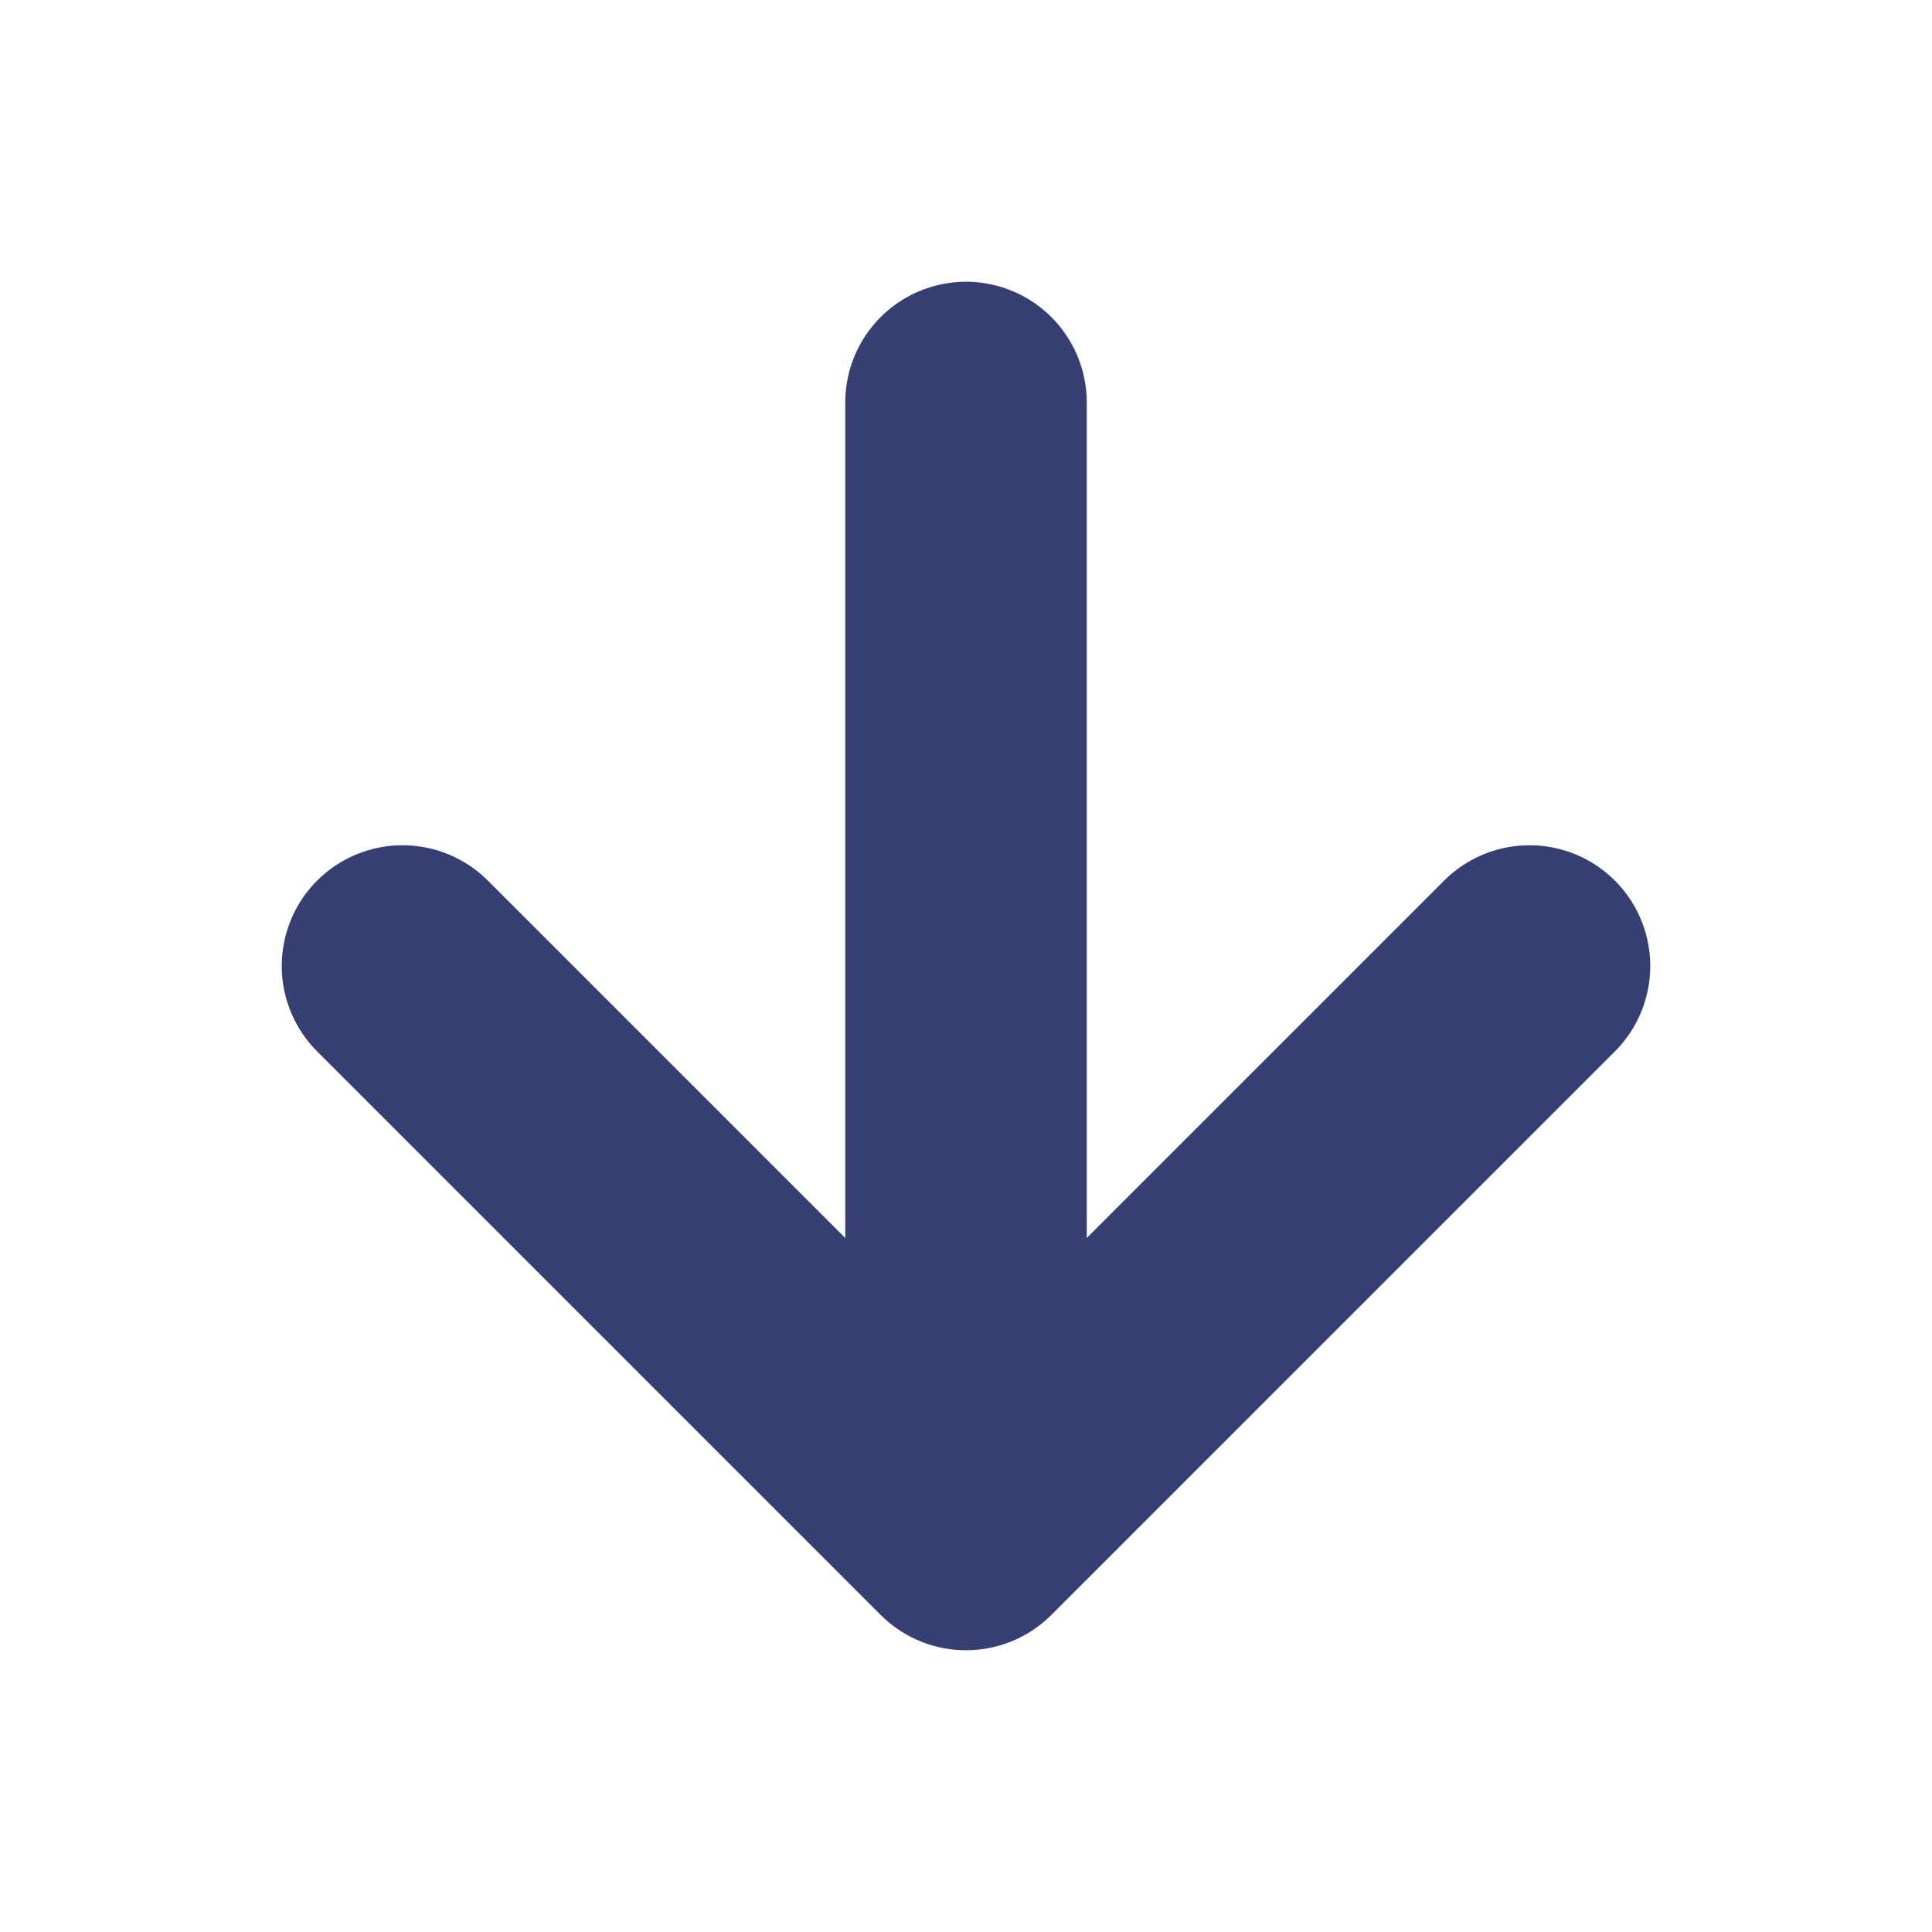
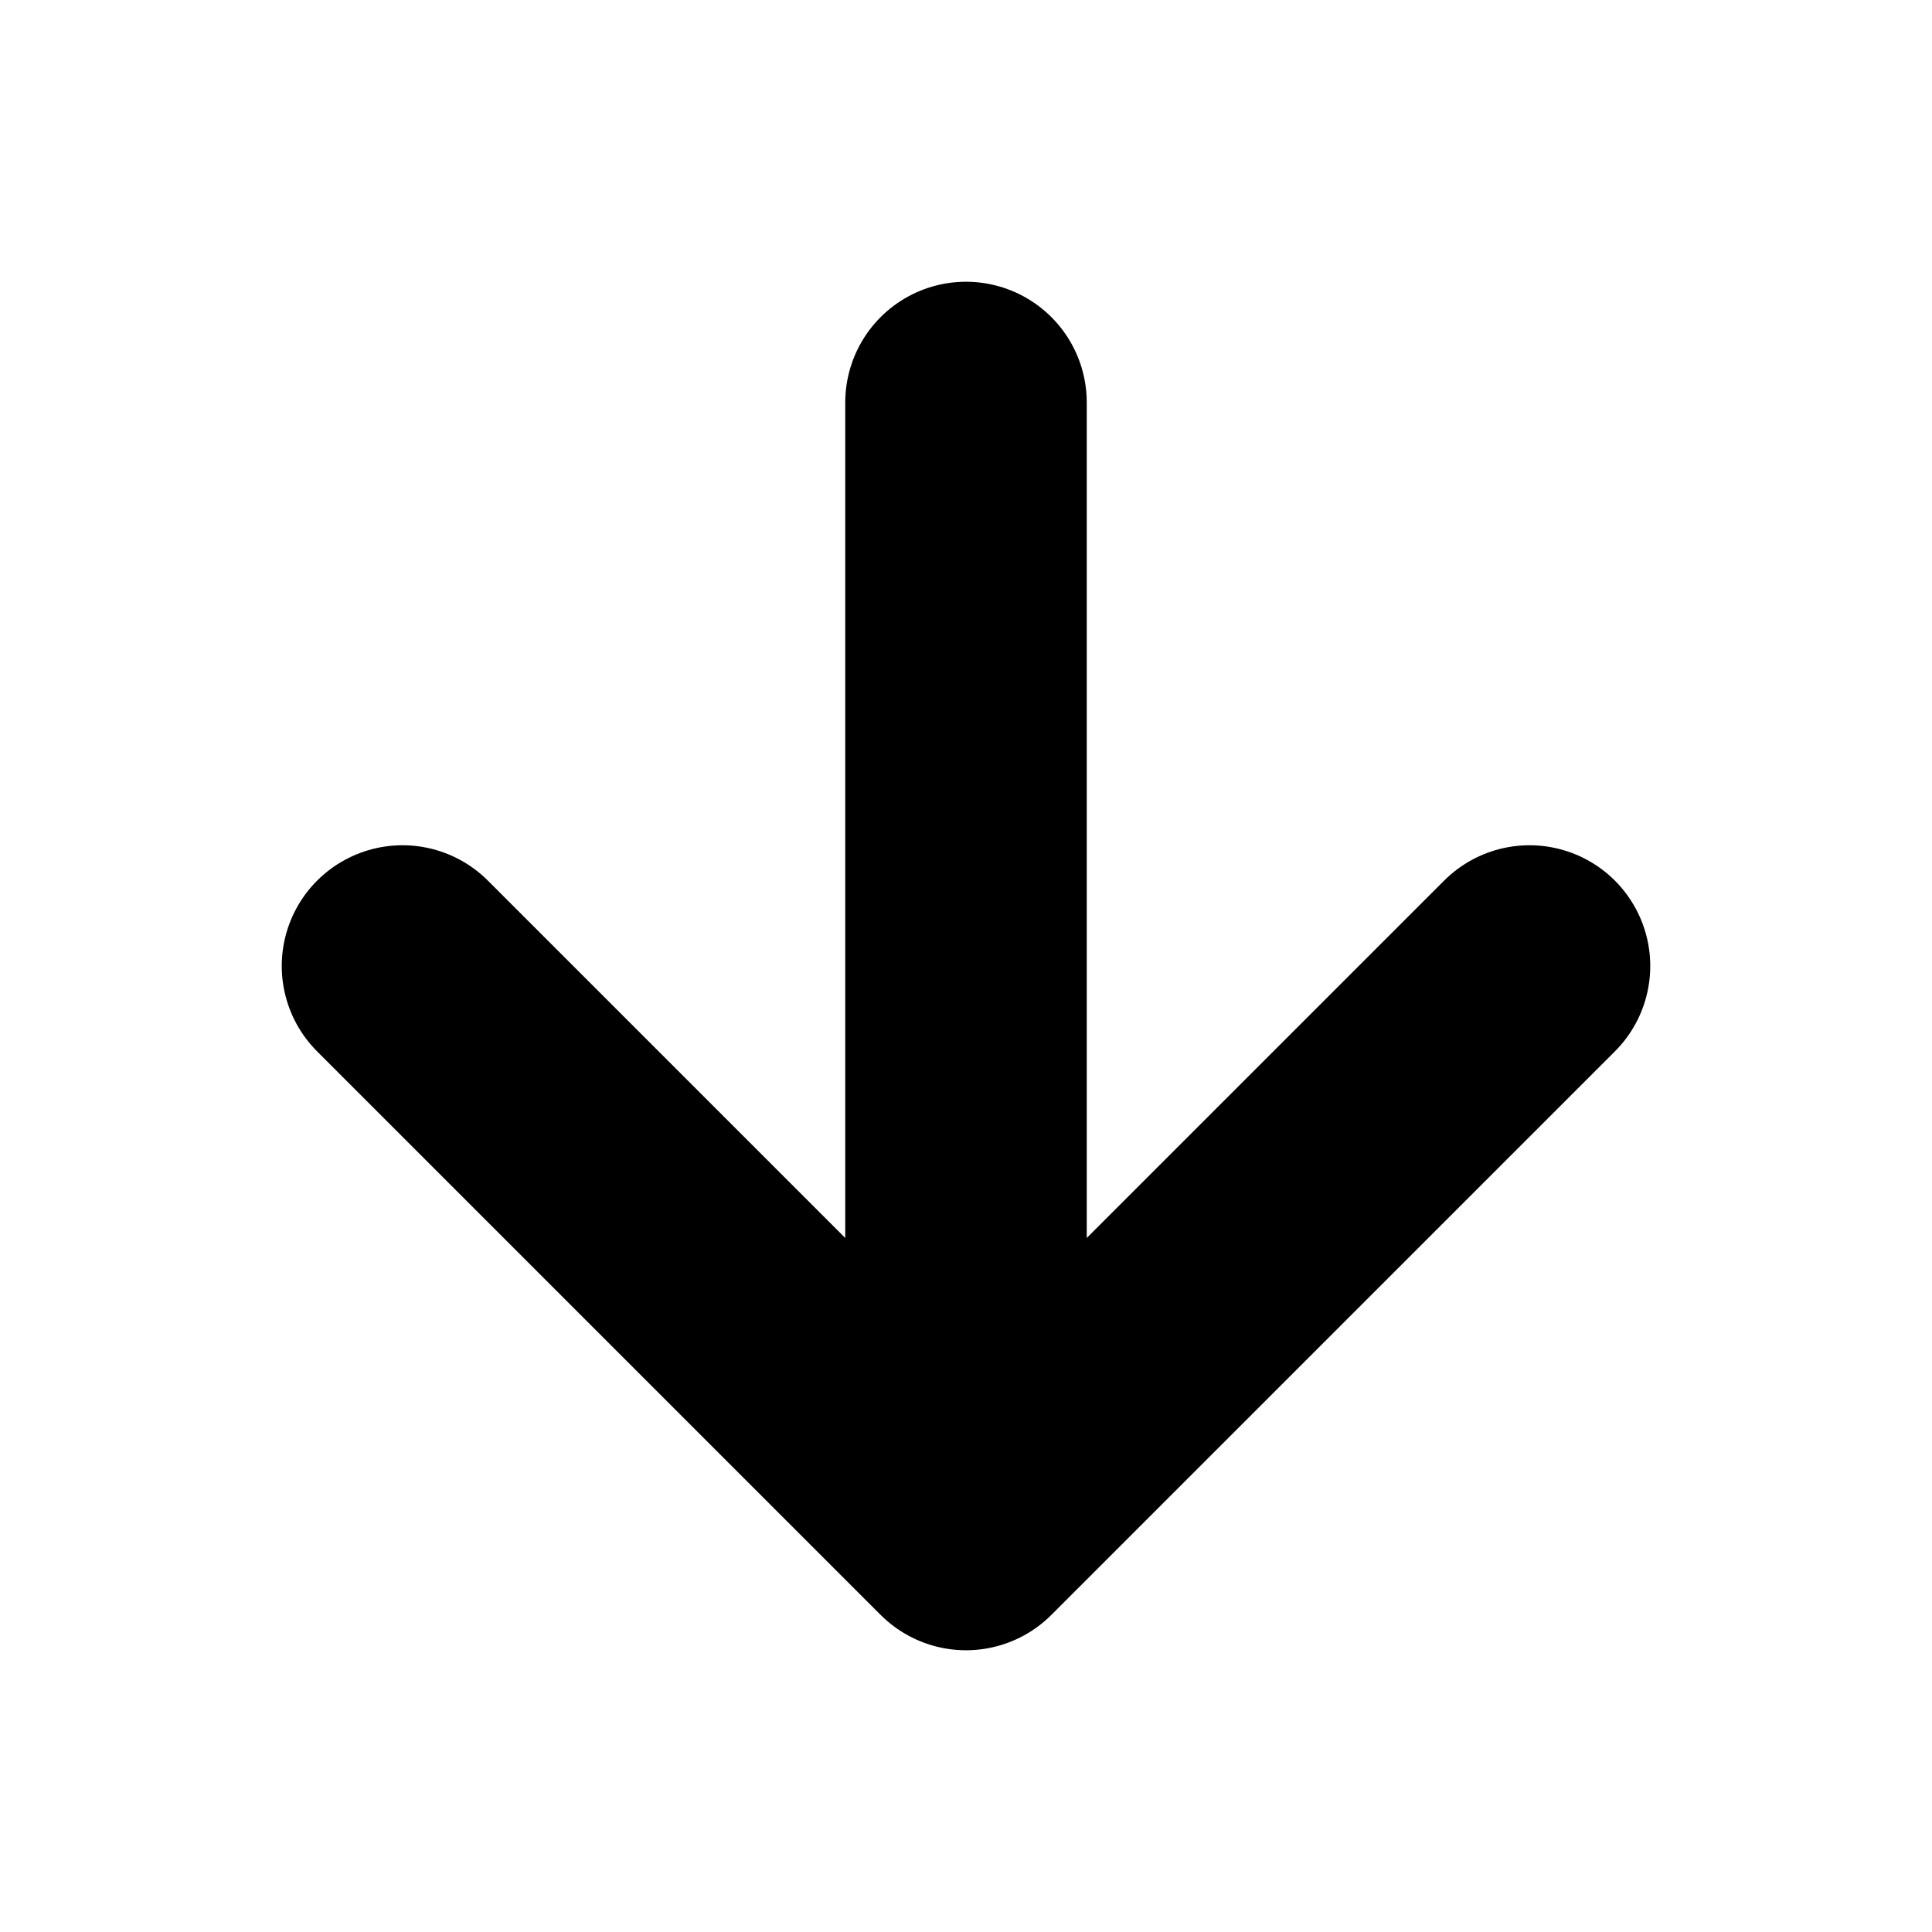
- <svg xmlns="http://www.w3.org/2000/svg" width="12" height="12" viewBox="0 0 12 12" fill="none">
-   <path d="M6 2.5V9.5M6 9.5L9.5 6M6 9.5L2.5 6" stroke="#363F72" stroke-width="1.5" stroke-linecap="round" stroke-linejoin="round" />
+ <svg xmlns="http://www.w3.org/2000/svg" viewBox="0 0 12 12" fill="none">
+   <path d="M6 2.5V9.5M6 9.5L9.5 6M6 9.5L2.5 6" stroke="currentColor" stroke-width="1.5" stroke-linecap="round" stroke-linejoin="round" />
</svg>
